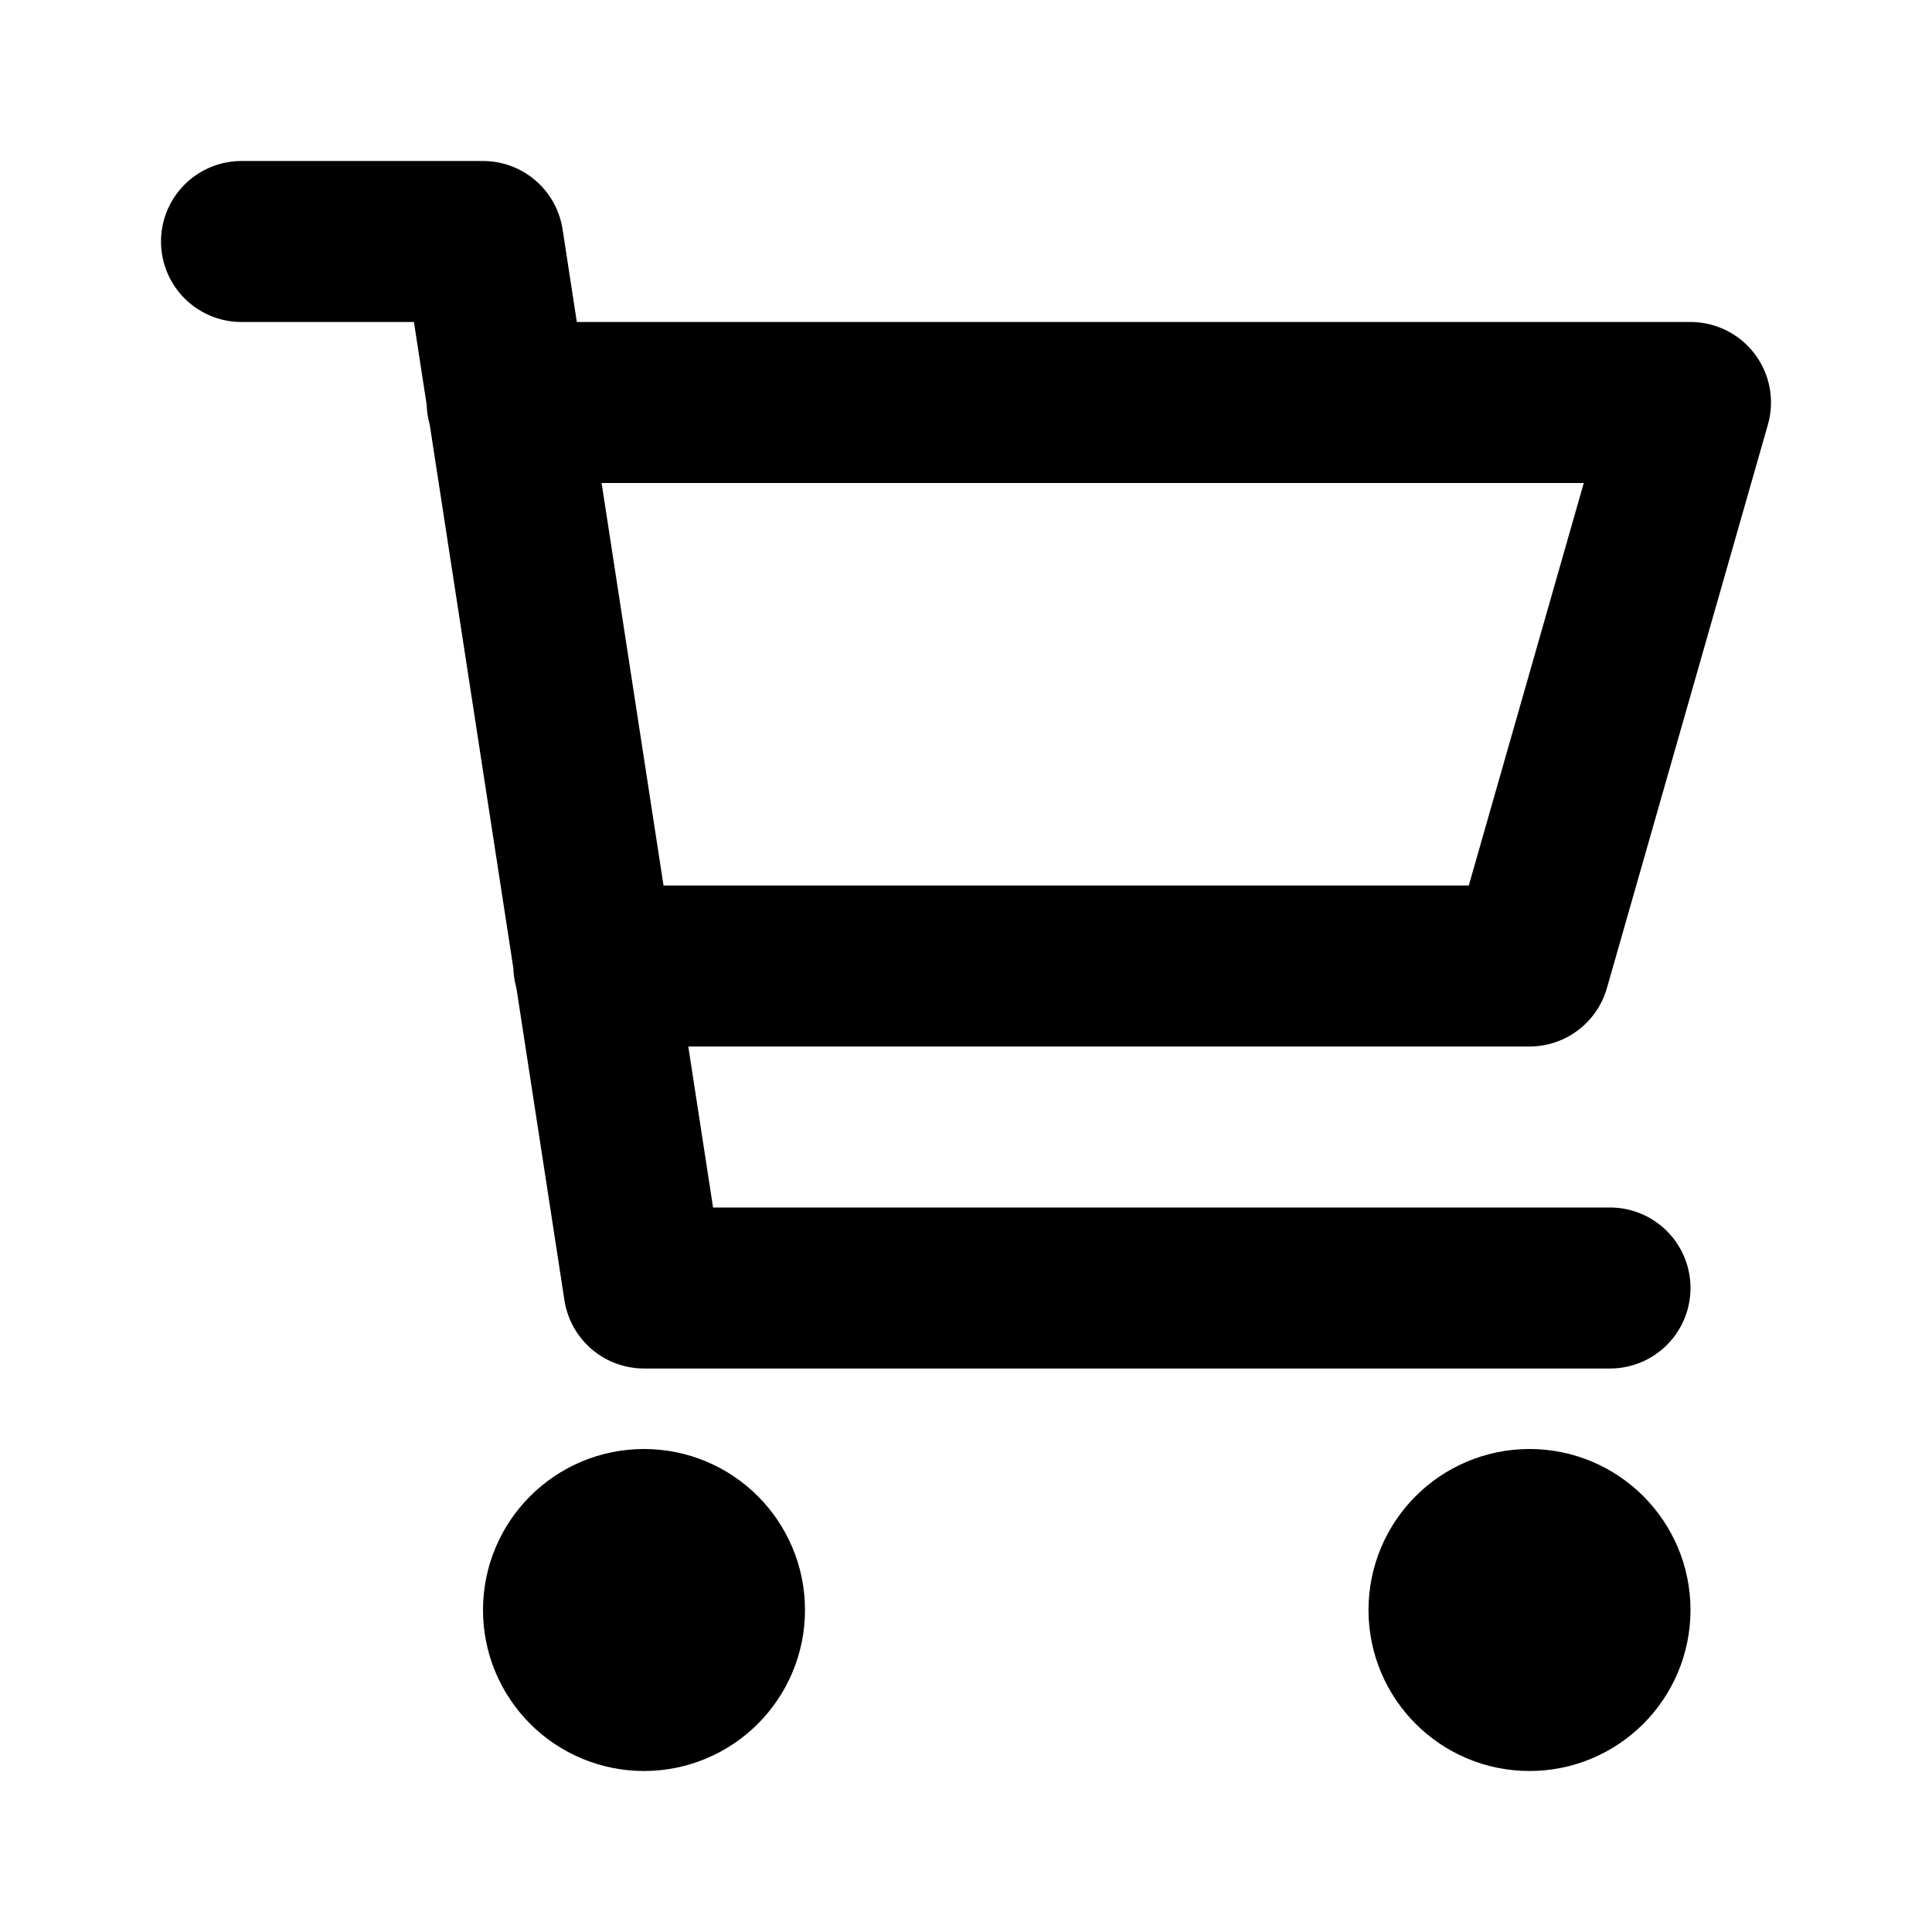
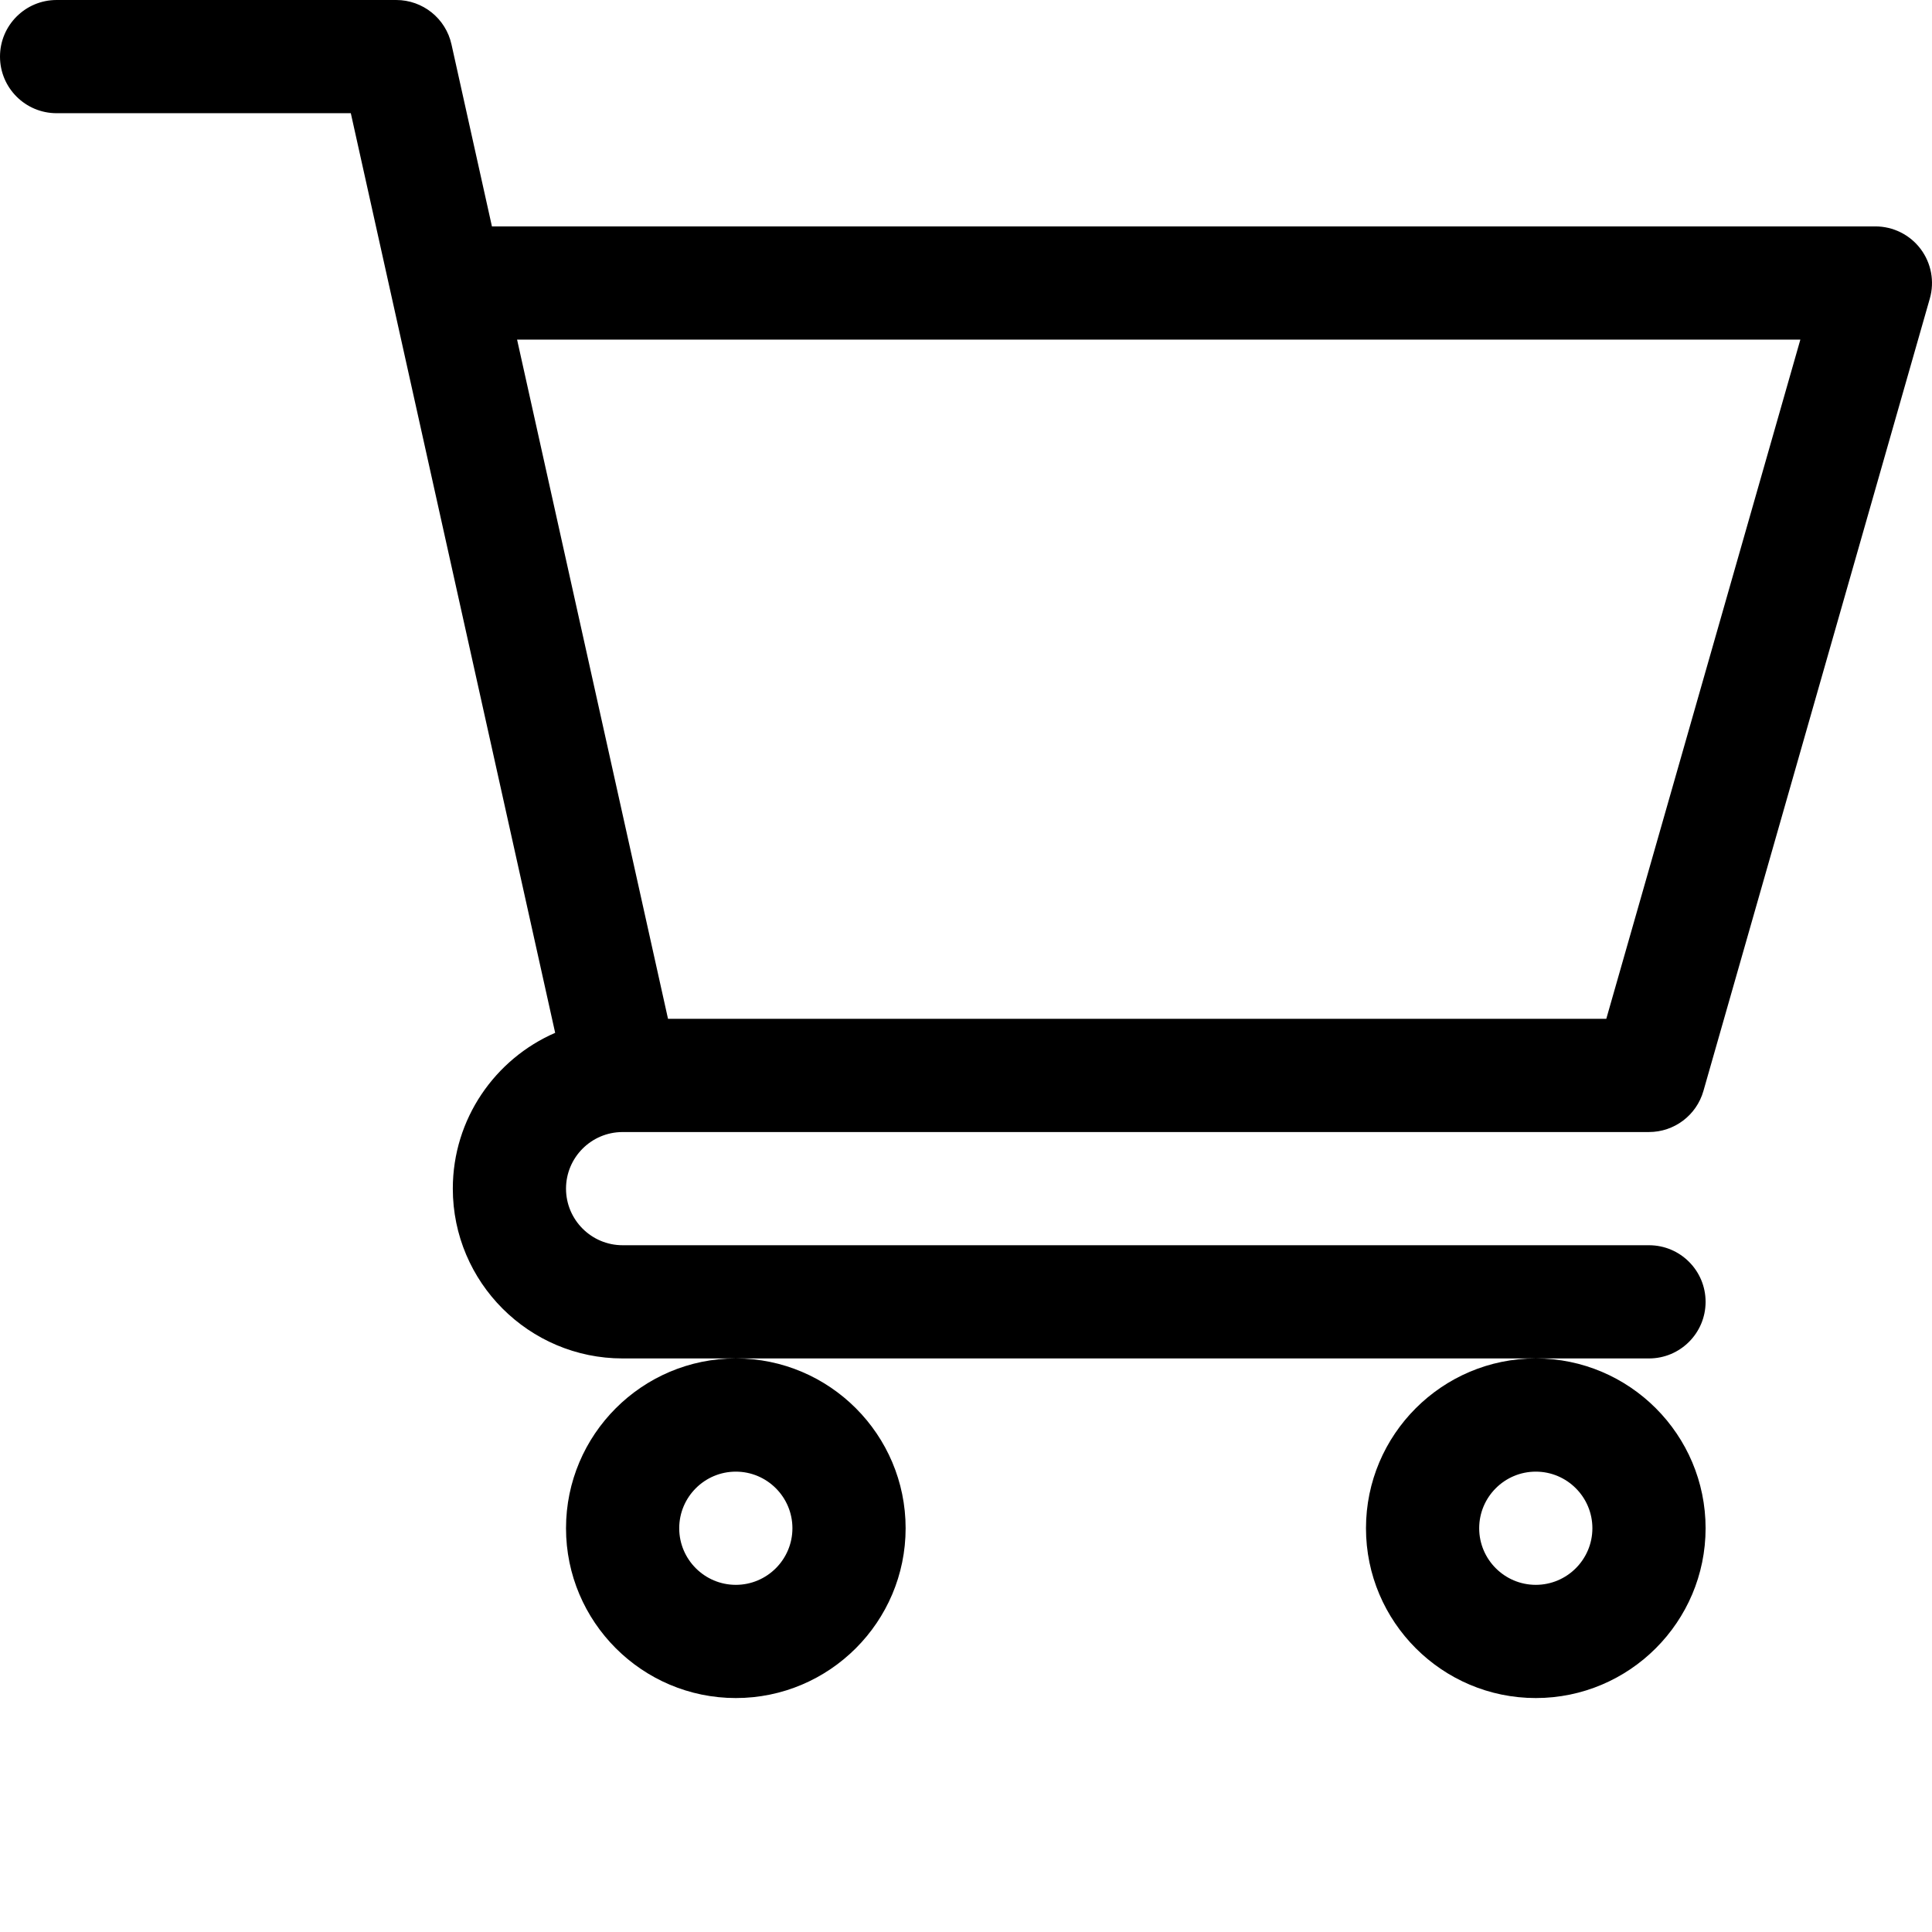
- <svg xmlns="http://www.w3.org/2000/svg" width="800px" height="800px" viewBox="0 0 24 24" fill="none">
-   <path d="M6.3 5H21L19 12H7.377M20 16H8L6 3H3M9 20C9 20.552 8.552 21 8 21C7.448 21 7 20.552 7 20C7 19.448 7.448 19 8 19C8.552 19 9 19.448 9 20ZM20 20C20 20.552 19.552 21 19 21C18.448 21 18 20.552 18 20C18 19.448 18.448 19 19 19C19.552 19 20 19.448 20 20Z" stroke="#000000" stroke-width="2" stroke-linecap="round" stroke-linejoin="round" />
+ <svg xmlns="http://www.w3.org/2000/svg" version="1.1" width="512" height="512" x="0" y="0" viewBox="0 0 512 512" style="enable-background:new 0 0 512 512" xml:space="preserve" class="">
+   <g>
+     <path d="M164.96 300.004h.024c.02 0 .04-.004.059-.004H437a15.003 15.003 0 0 0 14.422-10.879l60-210a15.003 15.003 0 0 0-2.445-13.152A15.006 15.006 0 0 0 497 60H130.367l-10.722-48.254A15.003 15.003 0 0 0 105 0H15C6.715 0 0 6.715 0 15s6.715 15 15 15h77.969c1.898 8.55 51.312 230.918 54.156 243.71C131.184 280.64 120 296.536 120 315c0 24.812 20.188 45 45 45h272c8.285 0 15-6.715 15-15s-6.715-15-15-15H165c-8.27 0-15-6.73-15-15 0-8.258 6.707-14.977 14.96-14.996zM477.114 90l-51.43 180H177.032l-40-180zM150 405c0 24.813 20.188 45 45 45s45-20.188 45-45-20.188-45-45-45-45 20.188-45 45zm45-15c8.27 0 15 6.73 15 15s-6.73 15-15 15-15-6.73-15-15 6.73-15 15-15zM362 405c0 24.813 20.188 45 45 45s45-20.188 45-45-20.188-45-45-45-45 20.188-45 45zm45-15c8.27 0 15 6.73 15 15s-6.73 15-15 15-15-6.73-15-15 6.73-15 15-15zm0 0" fill="#000000" opacity="1" data-original="#000000" class="" />
+   </g>
</svg>
